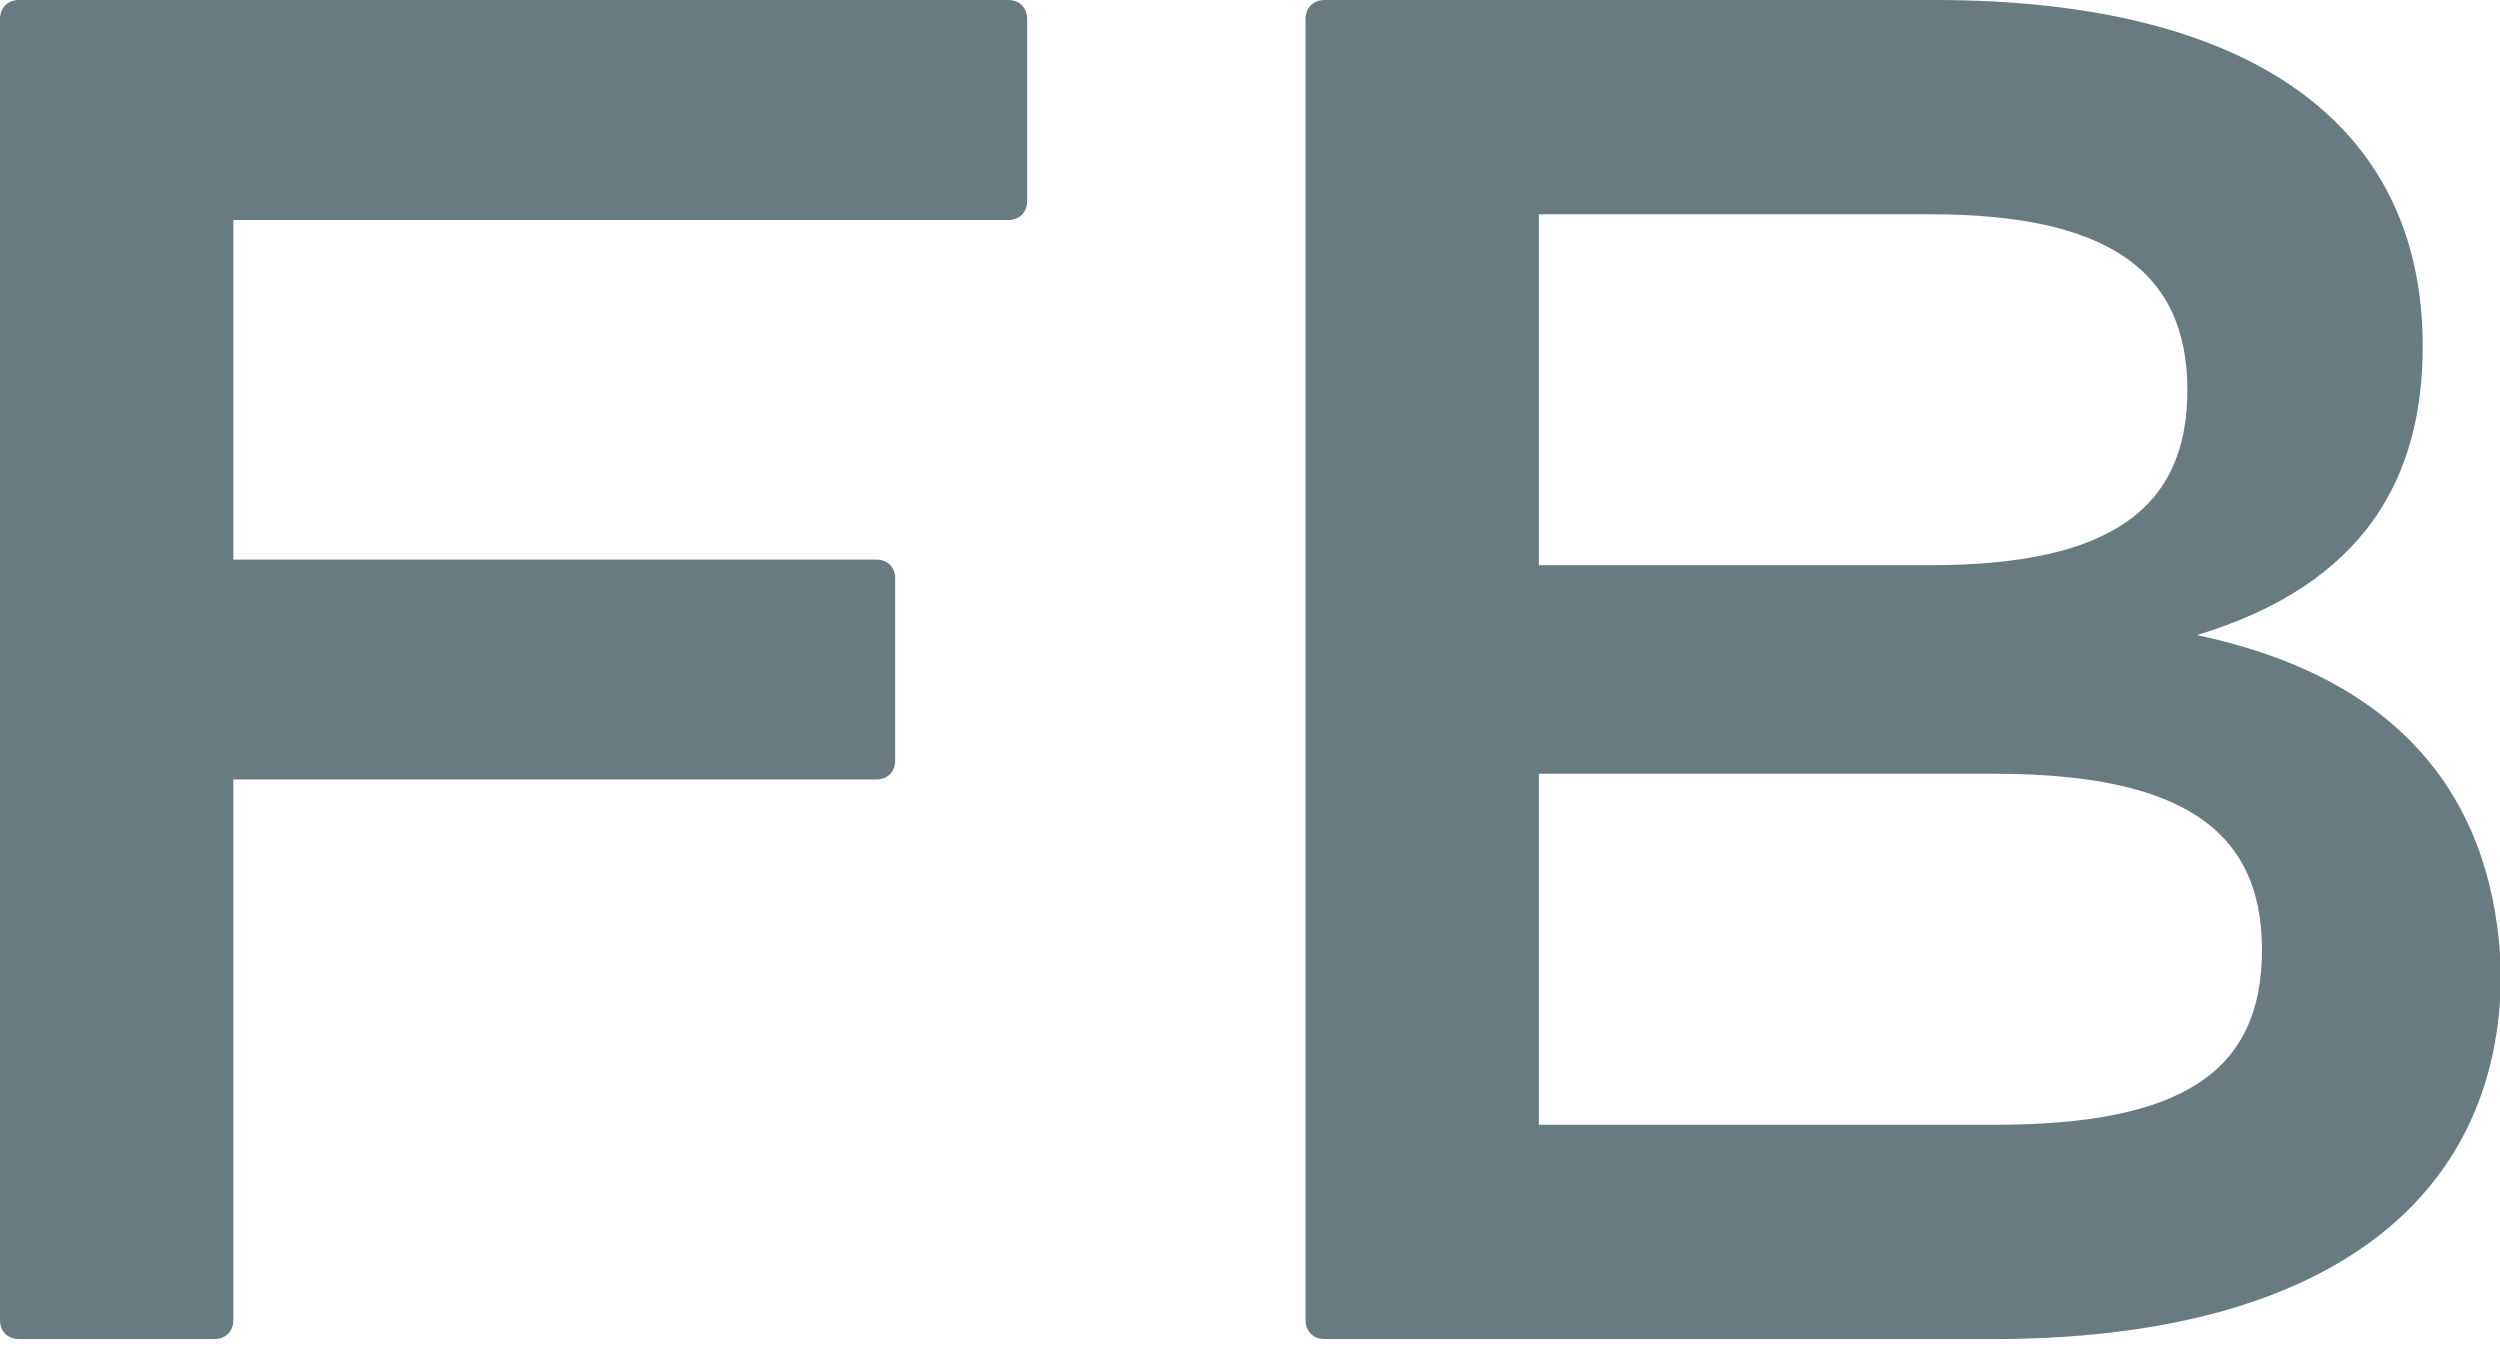
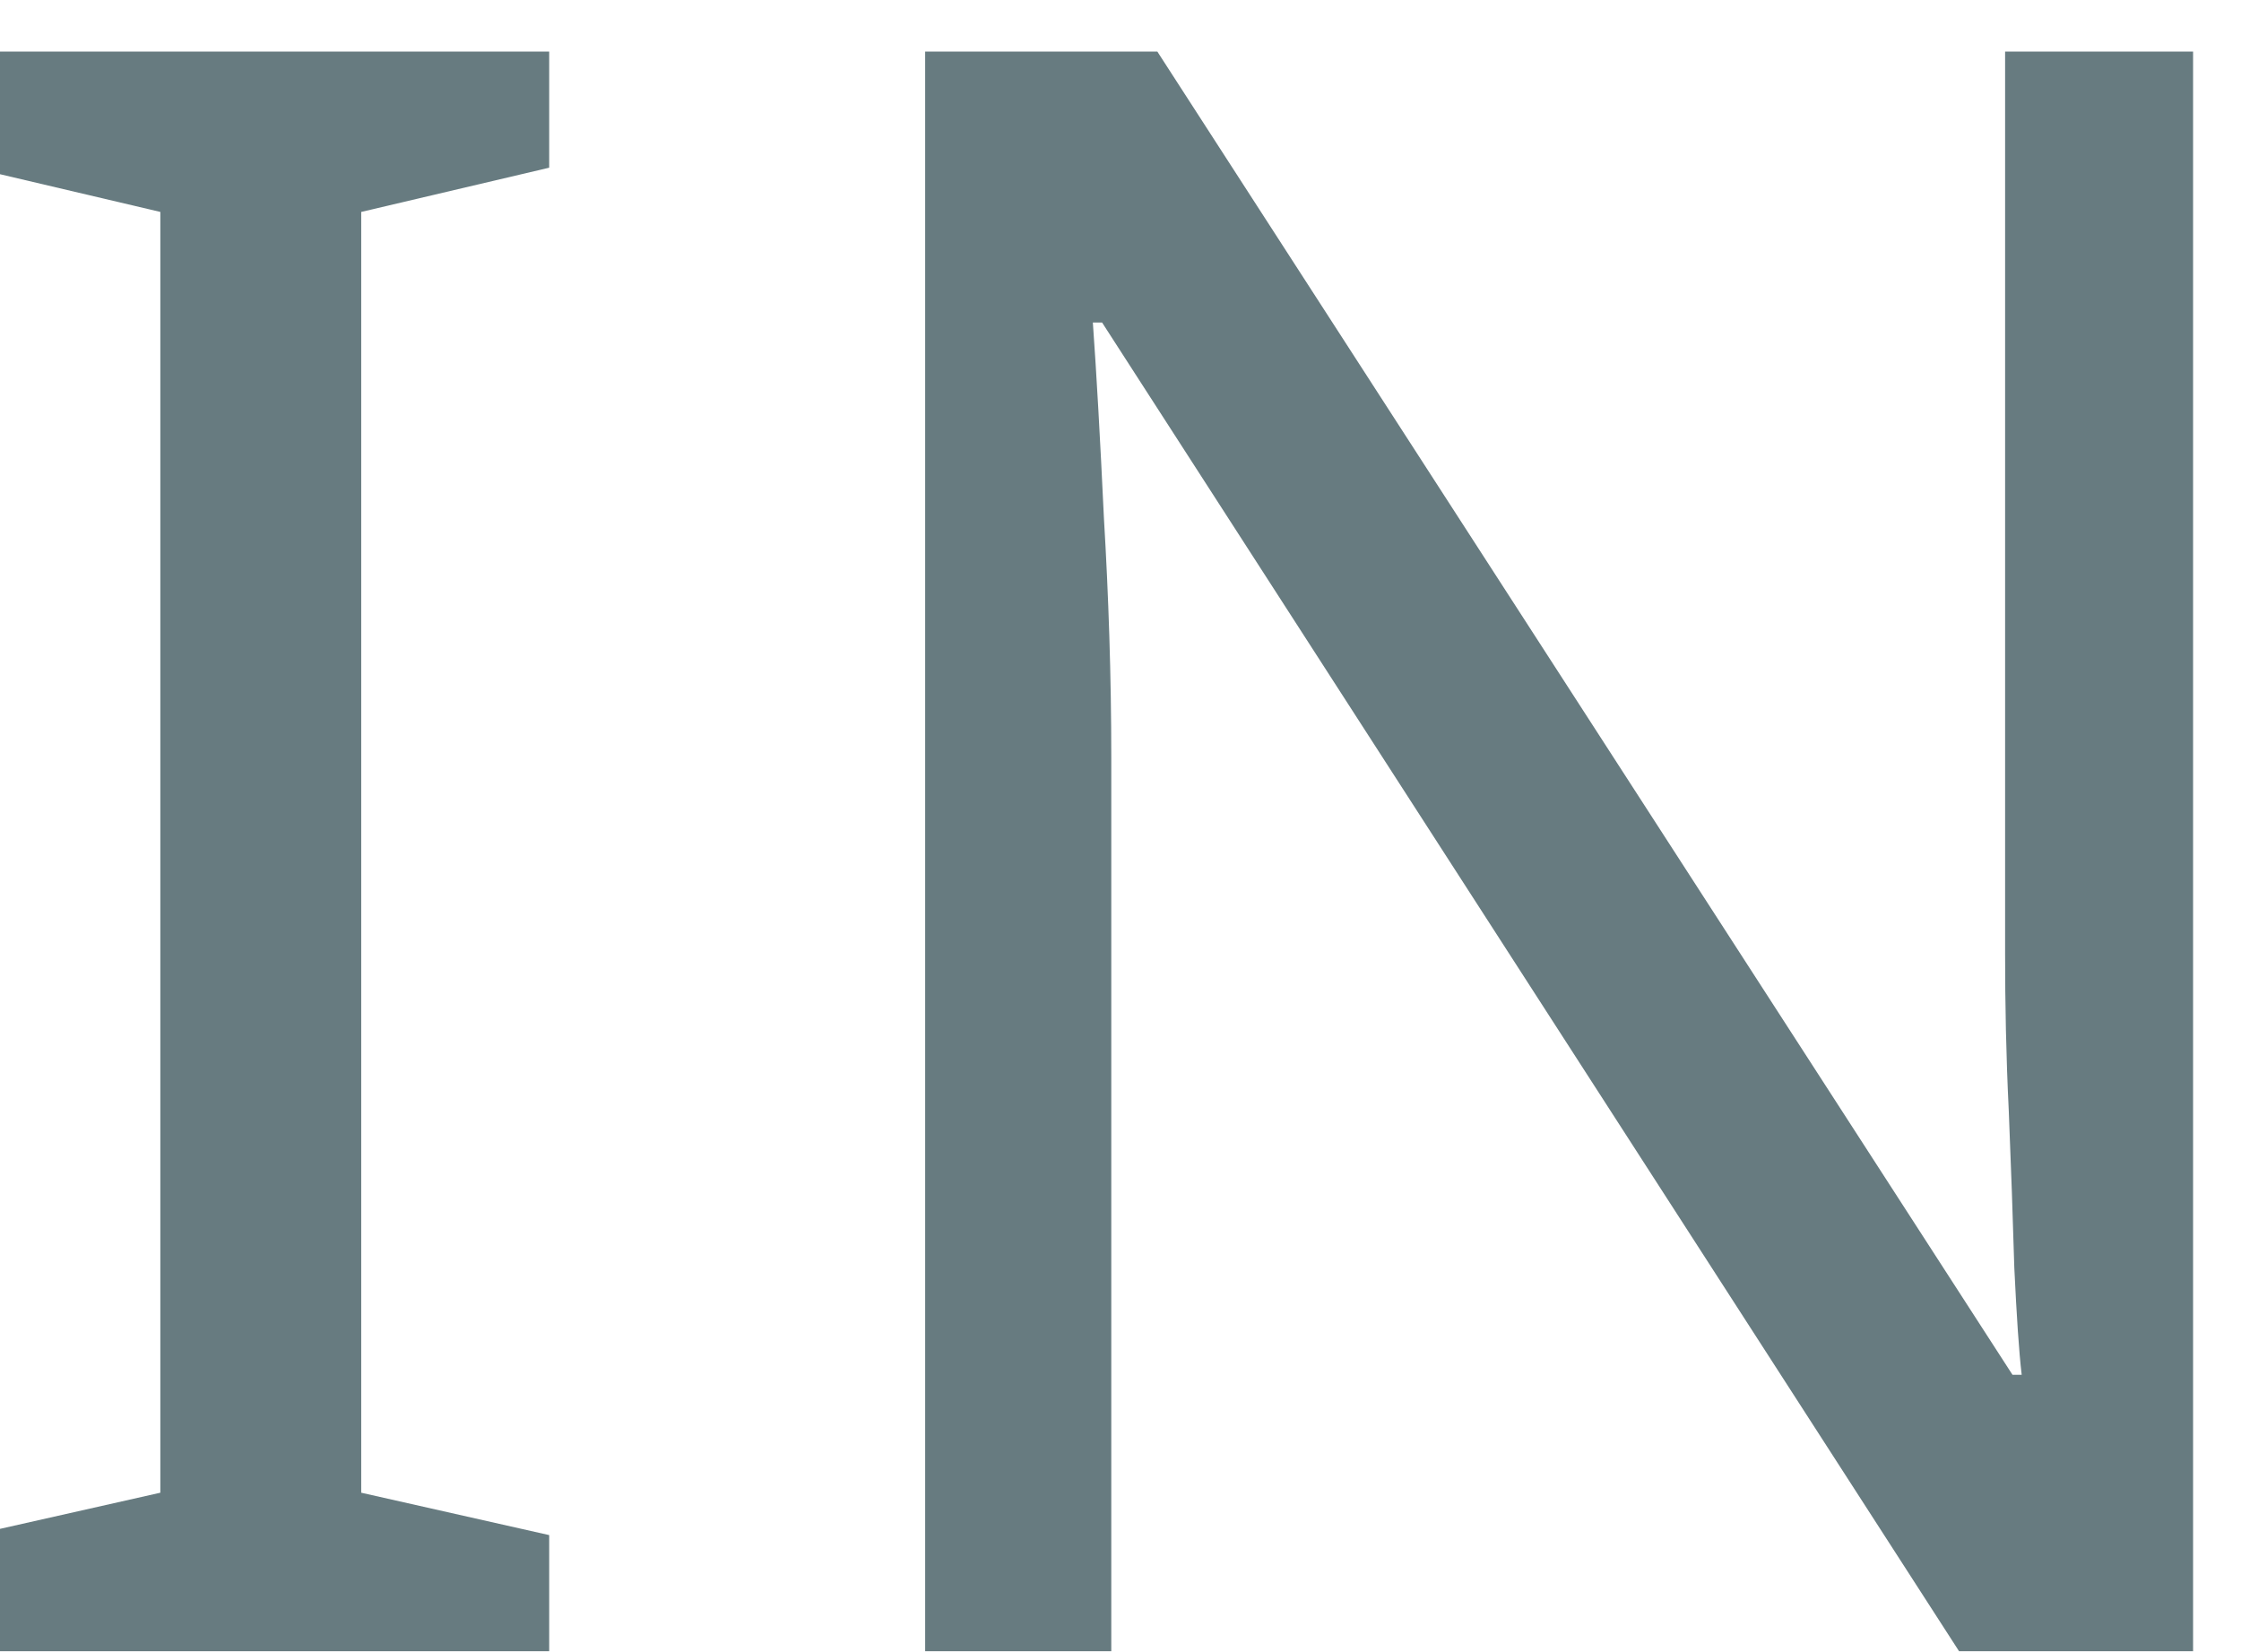
- <svg xmlns="http://www.w3.org/2000/svg" width="24px" height="13px" viewBox="0 0 24 13" version="1.1">
-   <g id="FB-Microsite" stroke="none" stroke-width="1" fill="none" fill-rule="evenodd">
-     <g id="FB-Microsite-Mobile" transform="translate(-23, -70)" fill="#677B80">
-       <path d="M44.715,79.118 C44.715,77.951 43.916,77.428 42.144,77.428 L37.773,77.428 L37.773,80.798 L42.144,80.798 C43.944,80.798 44.715,80.293 44.715,79.118 M41.529,72.057 L37.773,72.057 L37.773,75.426 L41.529,75.426 C43.227,75.426 43.999,74.903 43.999,73.746 C43.999,72.589 43.218,72.057 41.529,72.057 M47.01,79.329 C47.01,81.578 45.247,82.855 42.135,82.855 L35.717,82.855 C35.607,82.855 35.533,82.781 35.533,82.671 L35.533,70.184 C35.533,70.074 35.607,70 35.717,70 L41.575,70 C44.596,70 46.258,71.184 46.258,73.324 C46.258,74.591 45.698,75.61 44.09,76.097 C46.129,76.528 46.955,77.749 47.01,79.329 M32.861,70.184 L32.861,71.928 C32.861,72.038 32.788,72.112 32.678,72.112 L25.24,72.112 L25.24,75.372 L31.411,75.372 C31.521,75.372 31.594,75.445 31.594,75.555 L31.594,77.3 C31.594,77.41 31.521,77.483 31.411,77.483 L25.24,77.483 L25.24,82.671 C25.24,82.781 25.167,82.855 25.057,82.855 L23.184,82.855 C23.073,82.855 23,82.781 23,82.671 L23,70.184 C23,70.074 23.073,70 23.184,70 L32.678,70 C32.788,70 32.861,70.074 32.861,70.184" id="Fill-11" />
+ <svg xmlns="http://www.w3.org/2000/svg" width="19px" height="14px" viewBox="0 0 19 14" version="1.1">
+   <g id="页面-1" stroke="none" stroke-width="1" fill="none" fill-rule="evenodd" font-family="PingFangSC-Medium, PingFang SC" font-size="19" font-weight="400">
+     <g id="facebook-design-logo-small" transform="translate(-5, -6)" fill="#677B80">
+       <text id="I">
+         <tspan x="4" y="20">I</tspan>
+       </text>
+       <text id="N">
+         <tspan x="11" y="20">N</tspan>
+       </text>
    </g>
  </g>
</svg>
